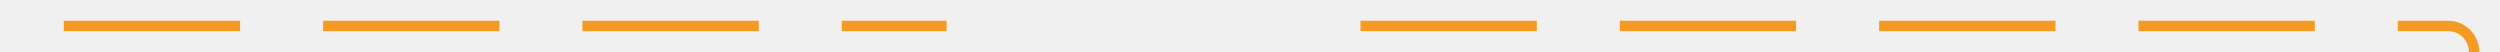
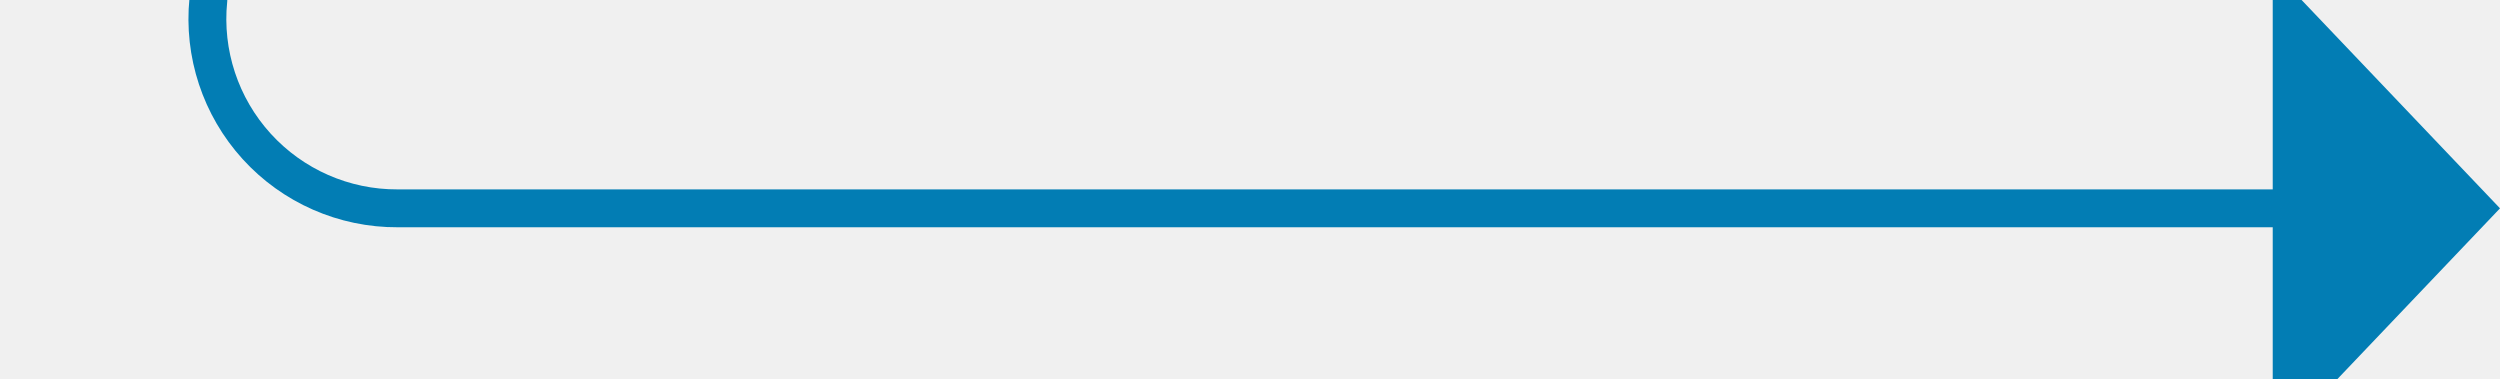
- <svg xmlns="http://www.w3.org/2000/svg" version="1.1" width="482px" height="10px" preserveAspectRatio="xMinYMid meet" viewBox="307 988  482 8">
-   <defs>
-     <mask fill="white" id="clip43">
-       <path d="M 489.5 978  L 562.5 978  L 562.5 1006  L 489.5 1006  Z M 288 816  L 906 816  L 906 1042  L 288 1042  Z " fill-rule="evenodd" />
-     </mask>
-   </defs>
-   <path d="M 288 819  L 307 819  A 5 5 0 0 1 312 824 L 312 987  A 5 5 0 0 0 317 992 L 779 992  A 5 5 0 0 1 784 997 L 784 1027  A 5 5 0 0 0 789 1032 L 797 1032  A 3 3 0 0 1 800 1029 A 3 3 0 0 1 803 1032 L 819 1032  A 3 3 0 0 1 822 1029 A 3 3 0 0 1 825 1032 L 841 1032  A 3 3 0 0 1 844 1029 A 3 3 0 0 1 847 1032 L 861 1032  A 3 3 0 0 1 864 1029 A 3 3 0 0 1 867 1032 L 890 1032  " stroke-width="2" stroke-dasharray="34,16" stroke="#f59a23" fill="none" mask="url(#clip43)" />
-   <path d="M 889 1039.6  L 896 1032  L 889 1024.4  L 889 1039.6  Z " fill-rule="nonzero" fill="#f59a23" stroke="none" mask="url(#clip43)" />
+ <svg xmlns="http://www.w3.org/2000/svg" version="1.1" width="66px" height="10px" preserveAspectRatio="xMinYMid meet" viewBox="1094 1713  66 8">
+   <path d="M 1040 1400.5  L 1069 1400.5  A 3 3 0 0 1 1072 1397.5 A 3 3 0 0 1 1075 1400.5 L 1094 1400.5  A 5 5 0 0 1 1099.5 1405.5 L 1099.5 1712  A 5 5 0 0 0 1104.5 1717.5 L 1155 1717.5  " stroke-width="1" stroke="#027db4" fill="none" />
+   <path d="M 1154 1723.8  L 1160 1717.5  L 1154 1711.2  L 1154 1723.8  Z " fill-rule="nonzero" fill="#027db4" stroke="none" />
</svg>
